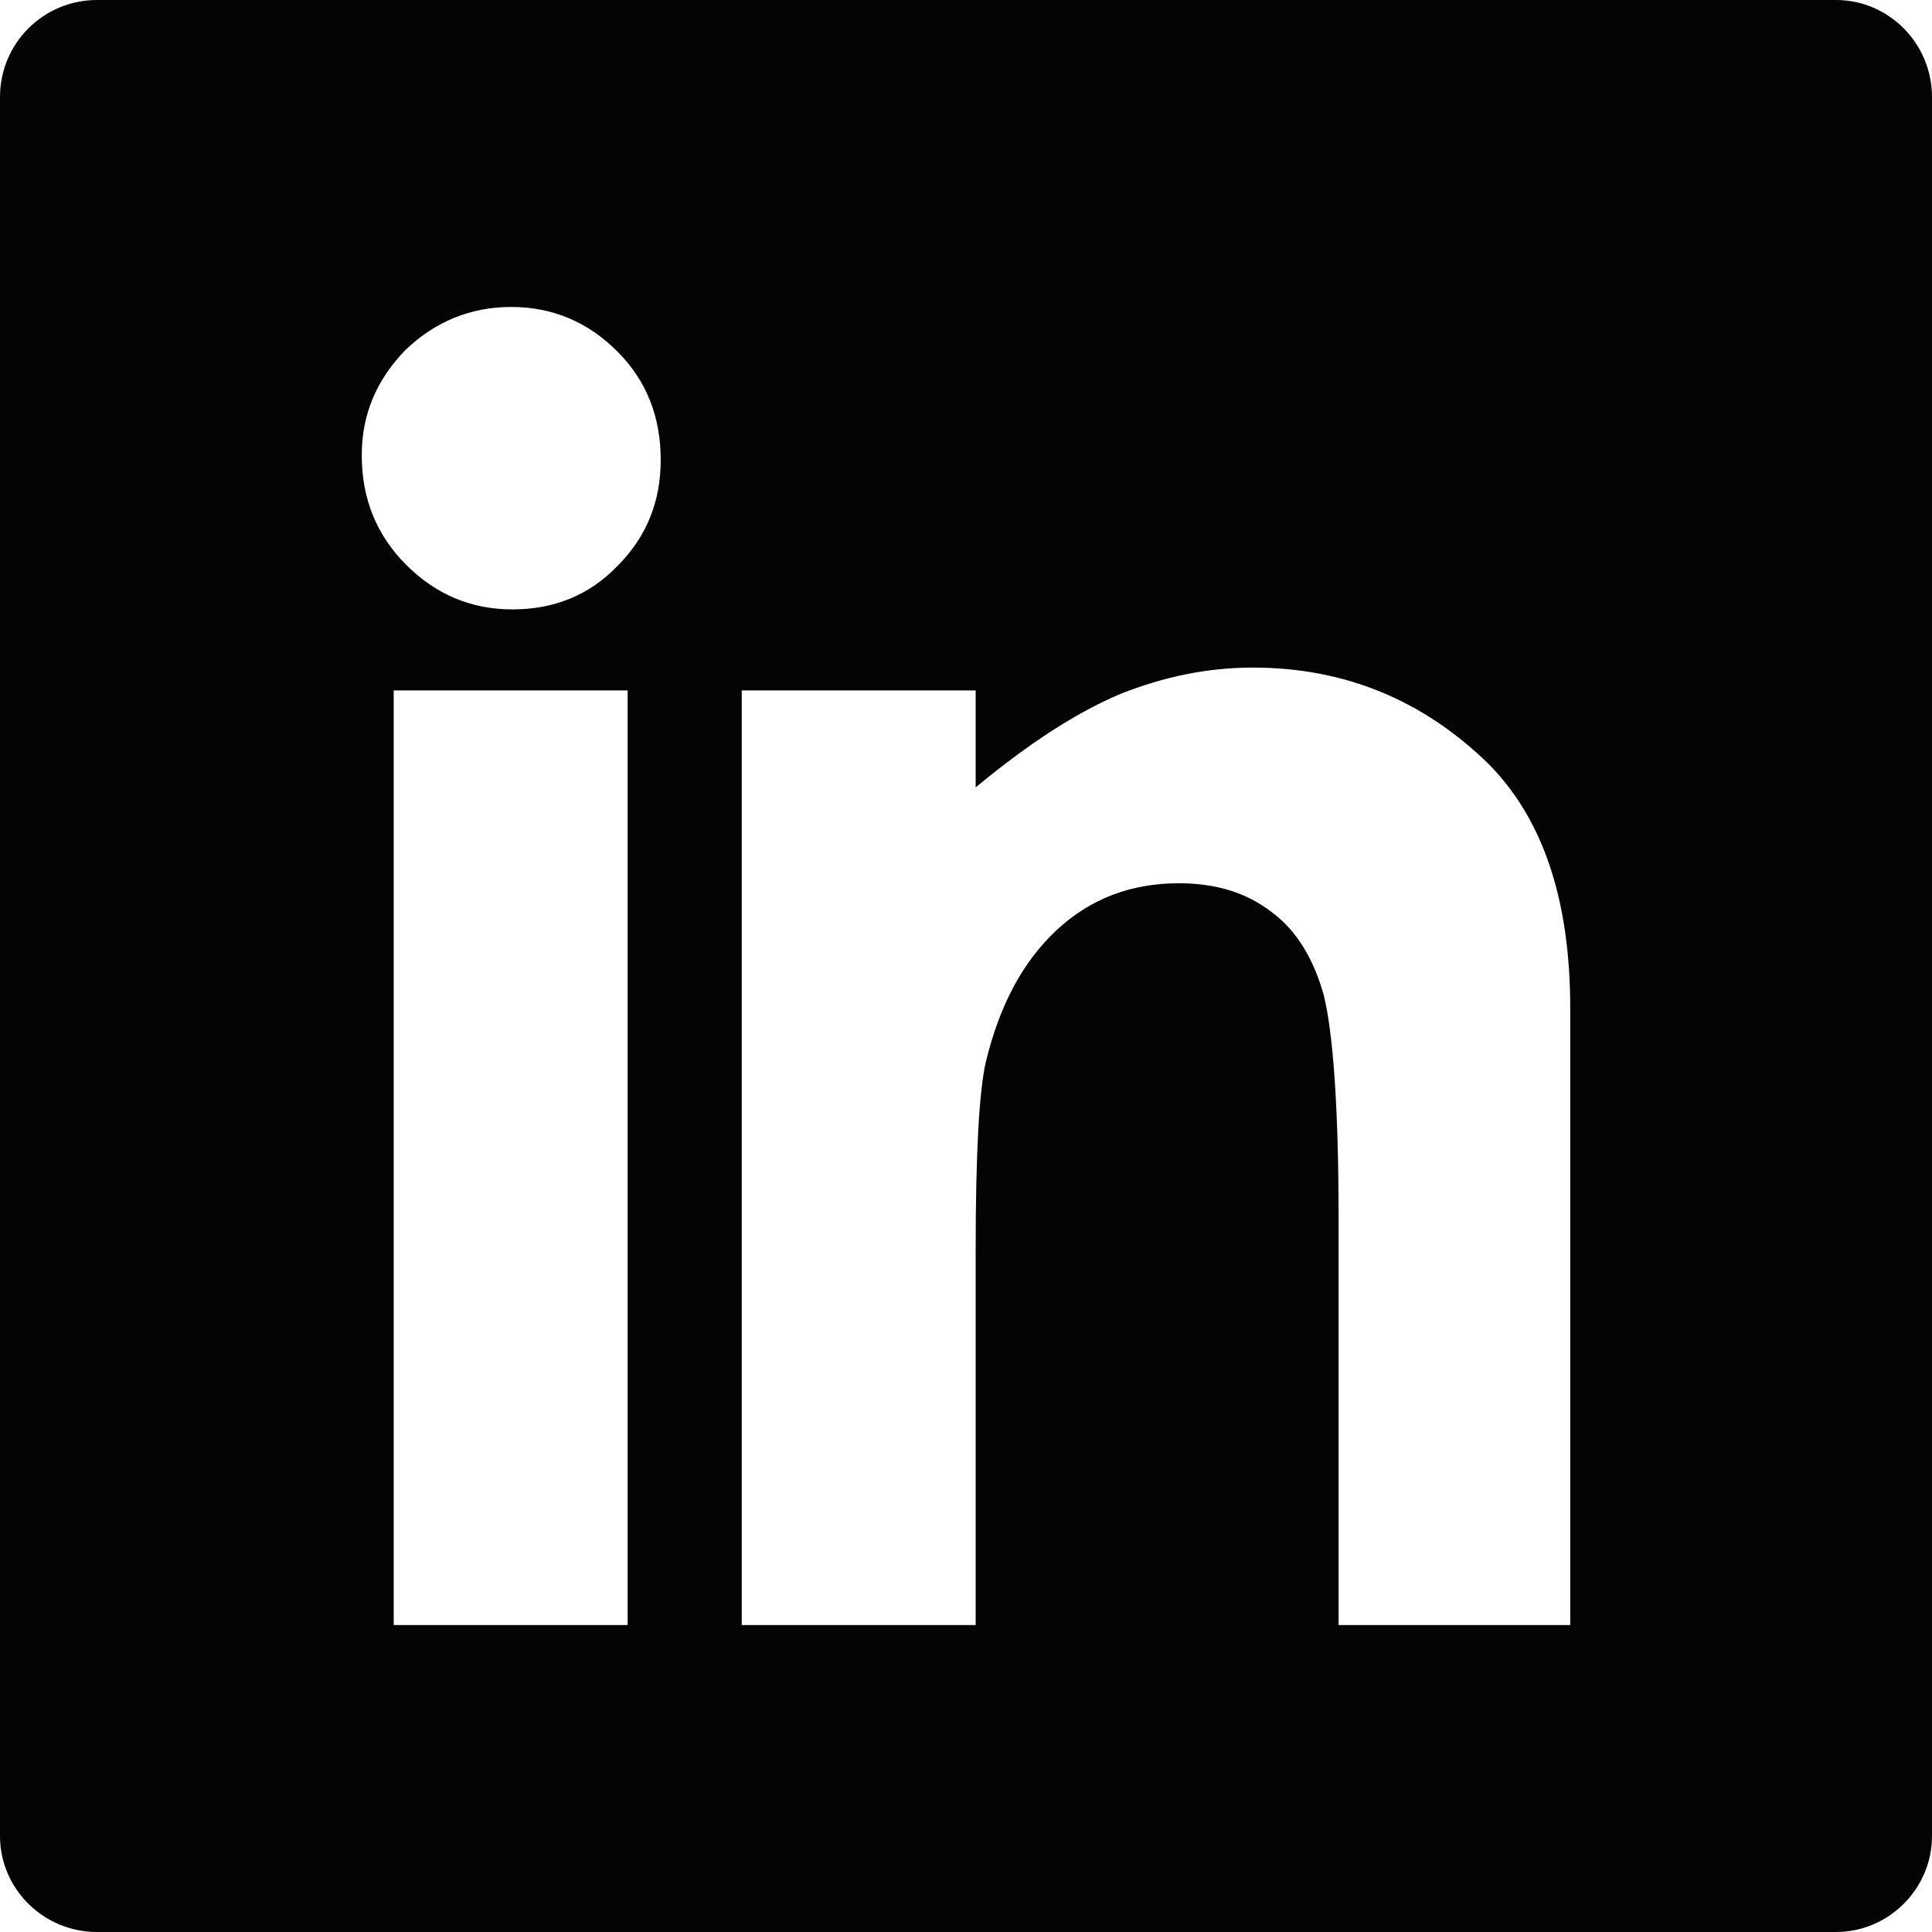
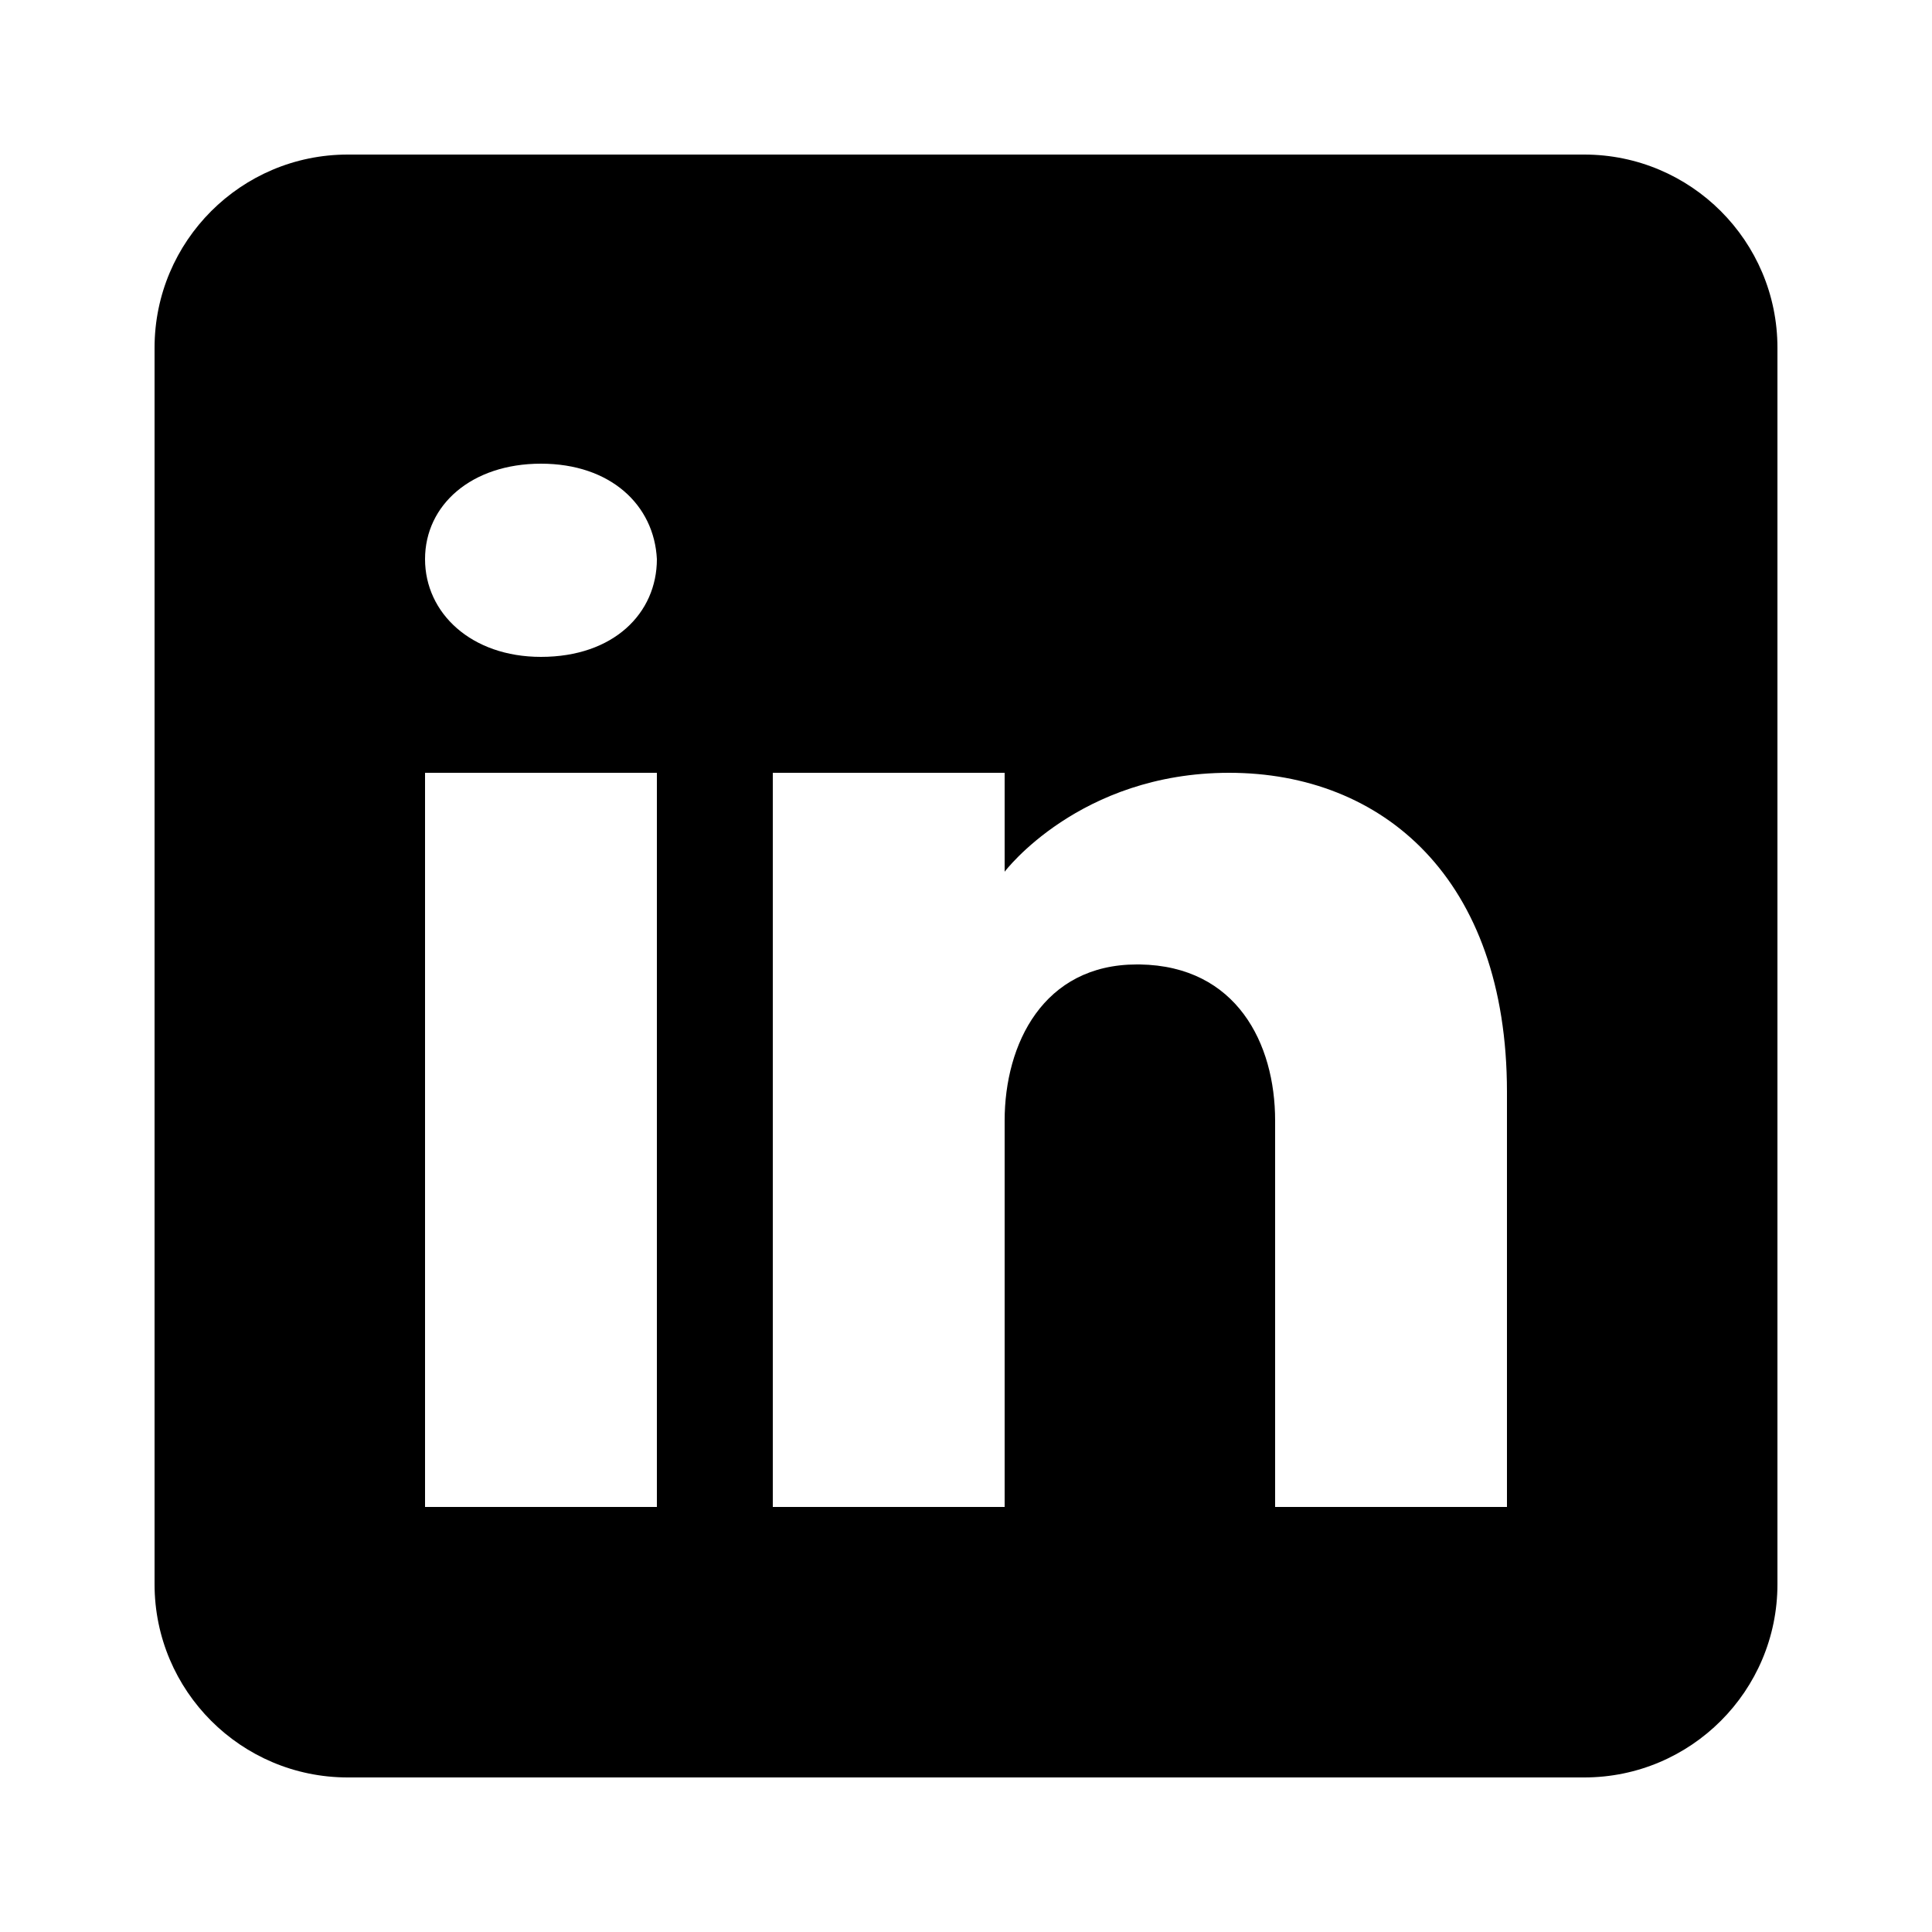
- <svg xmlns="http://www.w3.org/2000/svg" enable-background="new 0 0 512 512" height="512px" id="Layer_1" version="1.1" viewBox="0 0 512 512" width="512px" xml:space="preserve">
-   <g>
-     <path clip-rule="evenodd" d="M332.051,176.916c24.504,0,45.362,8.772,62.607,25.707   c14.518,14.82,21.474,36.289,21.474,64.714v163.317h-61.398V322.381c0-29.327-1.511-48.99-3.928-58.676   c-2.717-9.67-7.258-17.231-13.912-22.069c-6.653-5.14-14.818-7.562-24.493-7.562c-12.403,0-23.295,3.935-32.366,12.399   c-9.069,8.47-15.121,19.966-18.744,34.786c-1.822,7.849-2.729,24.485-2.729,50.202v99.192H196.57V182.965h61.992v25.706   c14.215-11.794,26.92-19.961,38.416-24.798C308.464,179.338,319.961,176.916,332.051,176.916L332.051,176.916z M25.701,512h460.89   c13.912,0,25.409-11.48,25.409-25.403V25.706C512,11.491,500.503,0,486.591,0H25.701C11.486,0,0,11.491,0,25.706v460.891   C0,500.519,11.486,512,25.701,512L25.701,512z M135.482,81.35c10.883,0,20.265,3.93,28.128,11.794   c7.862,7.864,11.486,17.539,11.486,28.732c0,10.886-3.624,20.264-11.486,28.123c-7.561,7.864-16.943,11.497-27.826,11.497   s-20.265-3.935-28.127-11.799c-7.862-7.859-11.789-17.54-11.789-29.031c0-10.886,3.926-19.96,11.487-27.825   C115.217,85.28,124.59,81.35,135.482,81.35L135.482,81.35z M104.335,182.965h61.993v247.689h-61.993V182.965z" fill="#040404" fill-rule="evenodd" />
-   </g>
+ <svg xmlns="http://www.w3.org/2000/svg" viewBox="0 0 50 50" width="100px" height="100px">
+   <path d="M41,4H9C6.24,4,4,6.24,4,9v32c0,2.76,2.24,5,5,5h32c2.76,0,5-2.24,5-5V9C46,6.24,43.76,4,41,4z M17,20v19h-6V20H17z M11,14.47c0-1.4,1.2-2.47,3-2.47s2.93,1.07,3,2.47c0,1.4-1.12,2.53-3,2.53C12.2,17,11,15.87,11,14.47z M39,39h-6c0,0,0-9.26,0-10 c0-2-1-4-3.5-4.04h-0.08C27,24.96,26,27.02,26,29c0,0.91,0,10,0,10h-6V20h6v2.56c0,0,1.93-2.56,5.81-2.56 c3.97,0,7.19,2.73,7.19,8.26V39z" />
</svg>
